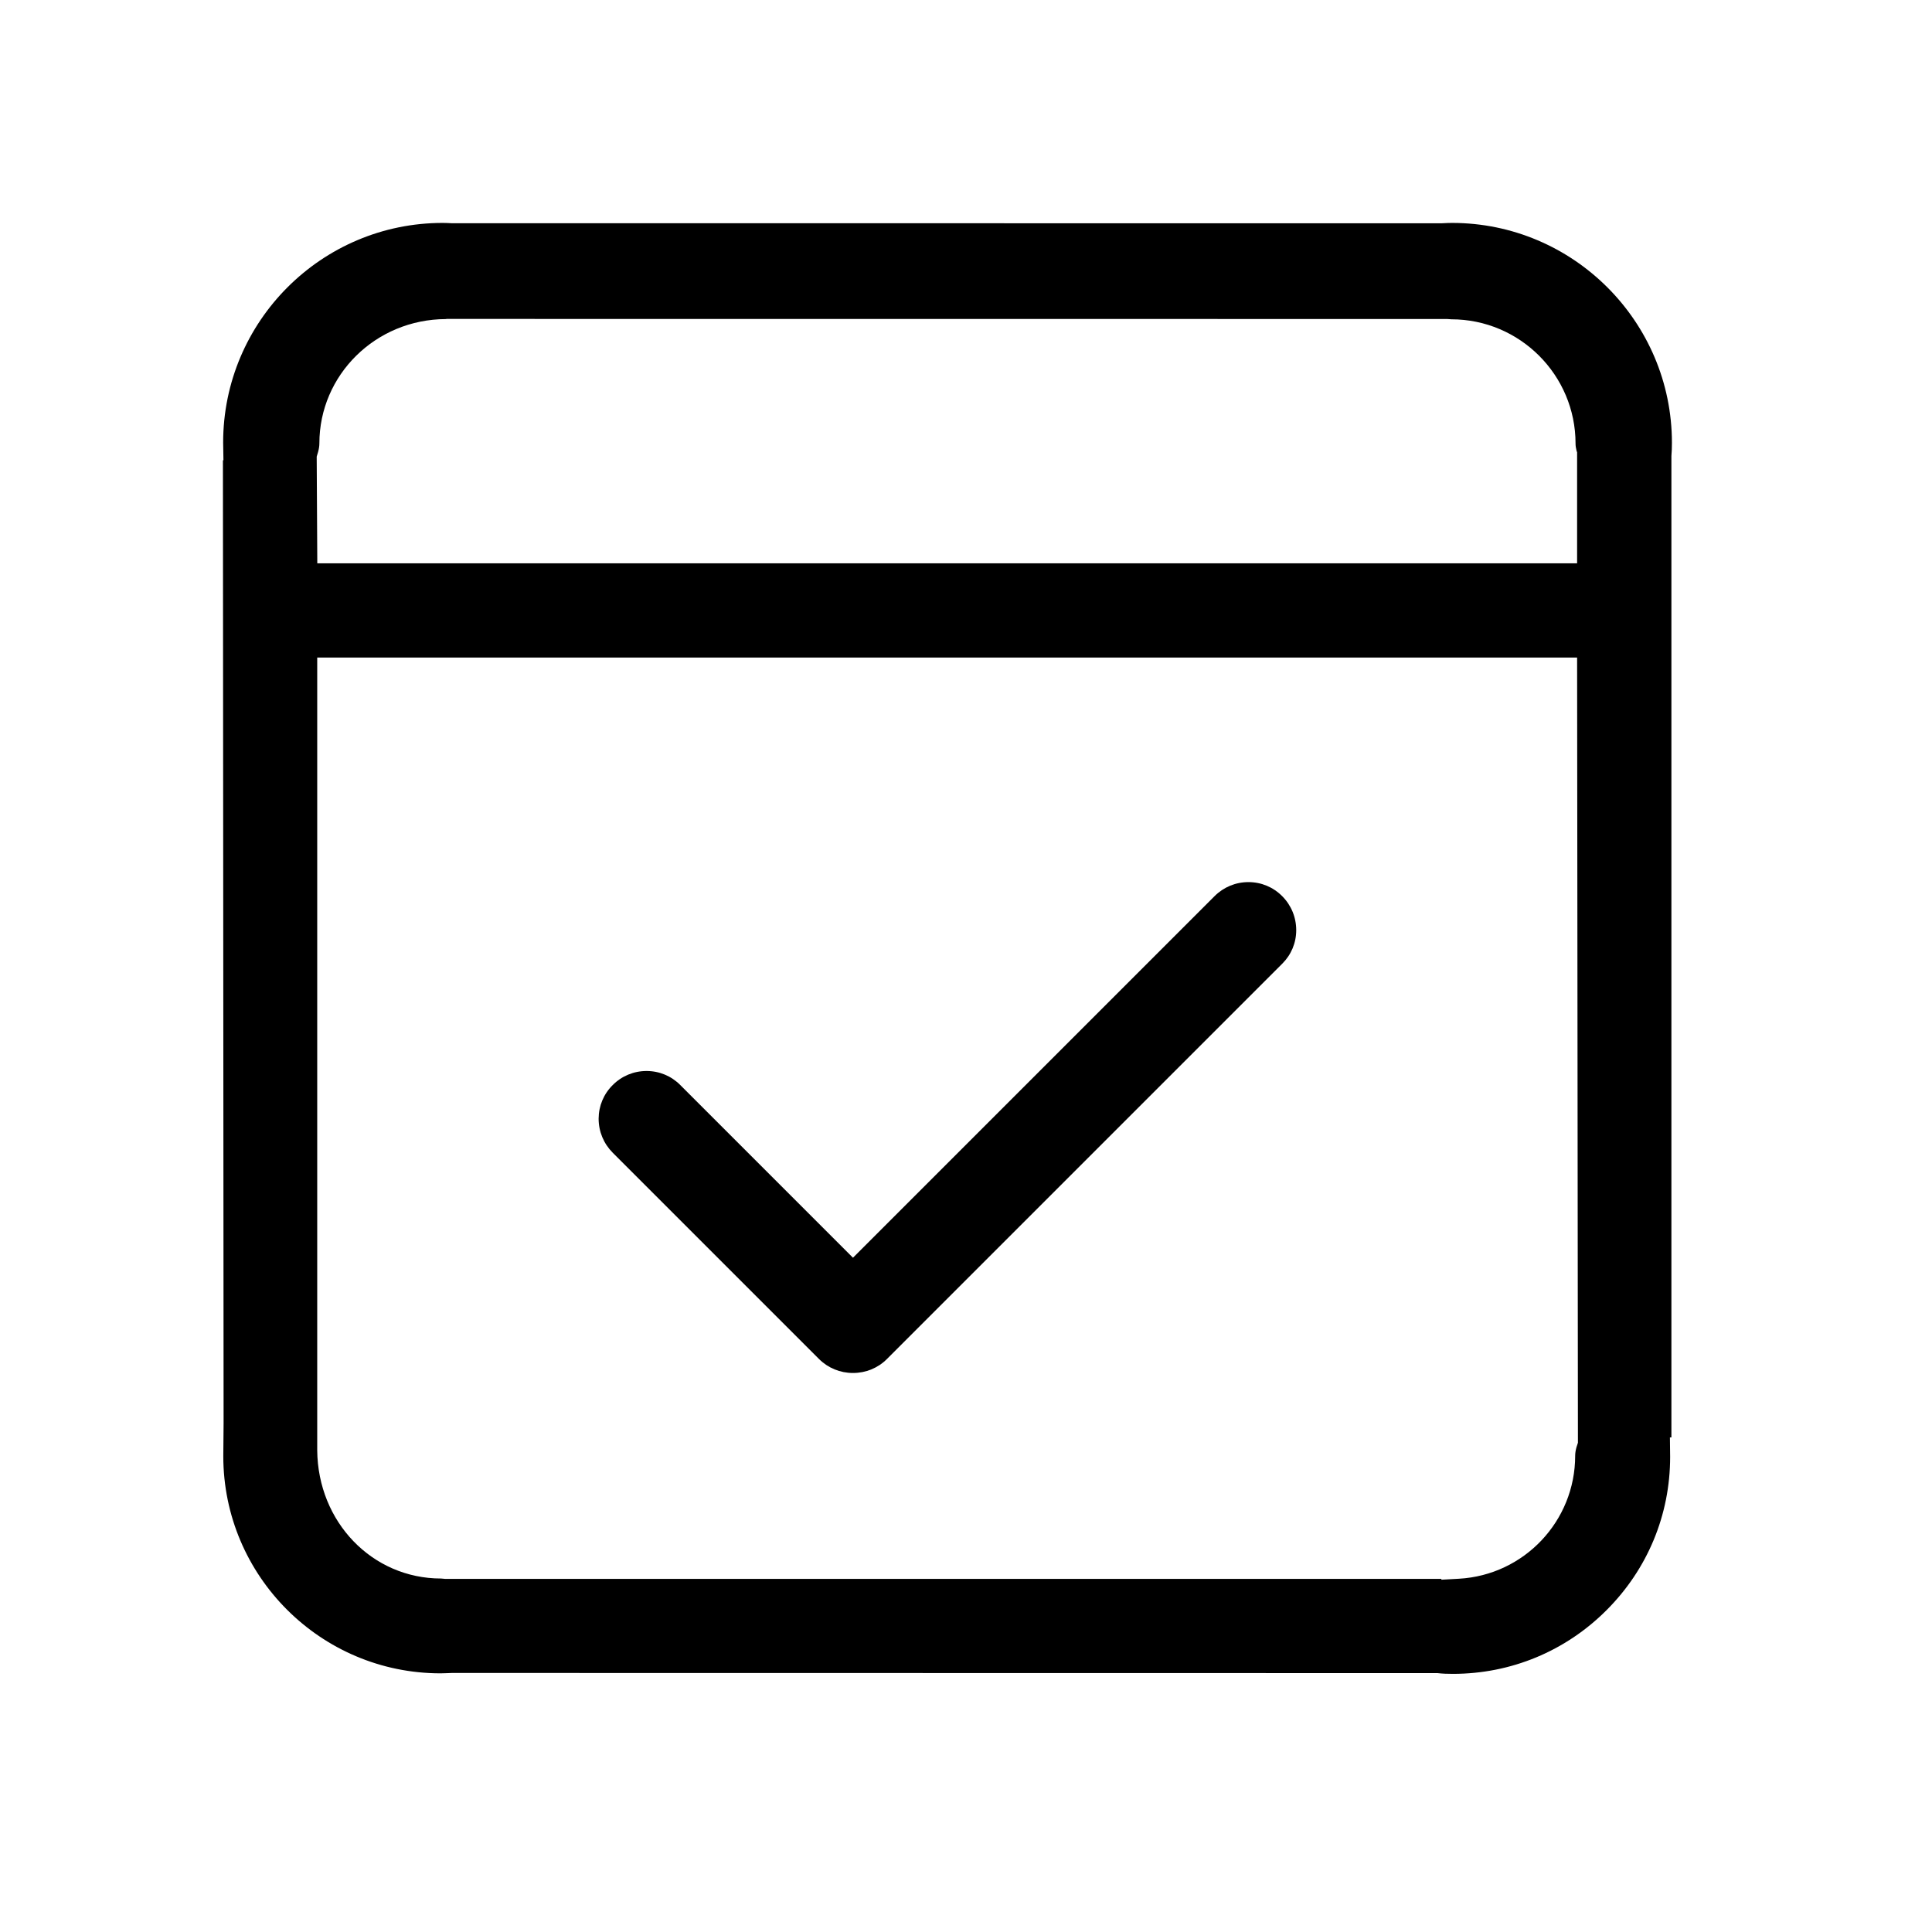
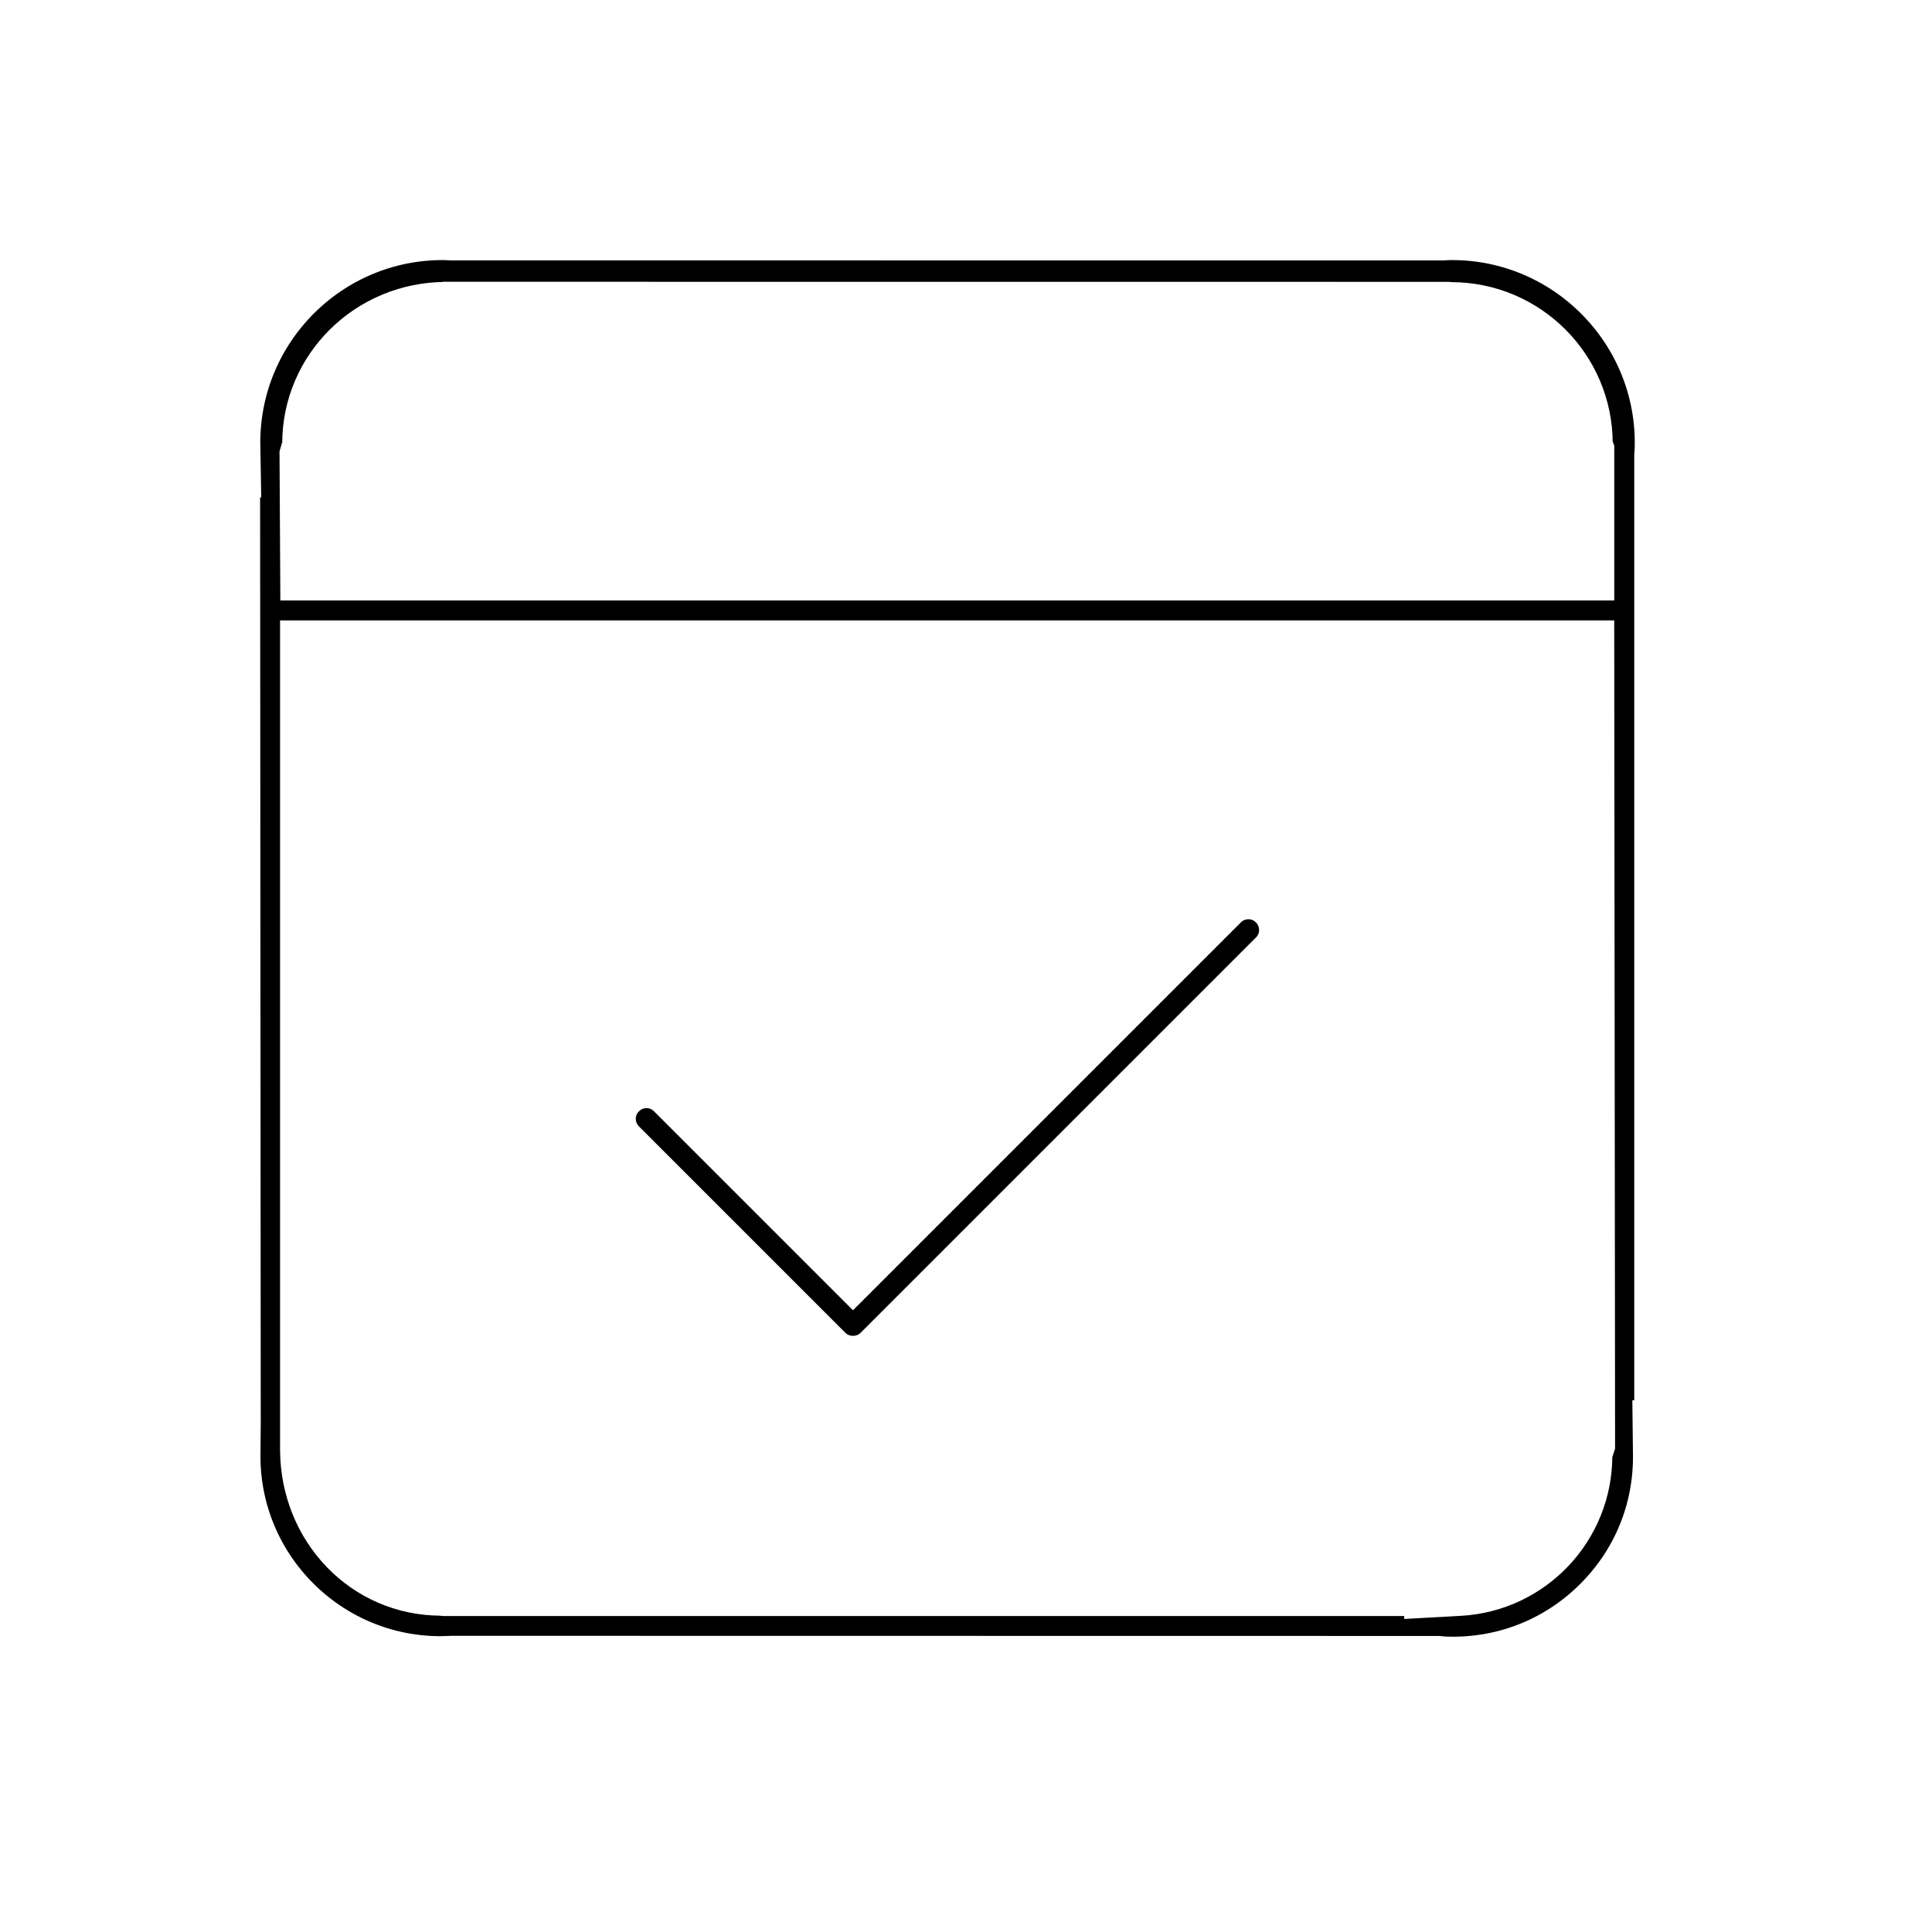
<svg xmlns="http://www.w3.org/2000/svg" width="26" height="26" viewBox="0 0 26 26" fill="none">
-   <path d="M22.493 6.137C22.498 6.078 22.5 6.019 22.5 5.959C22.5 4.328 21.172 3 19.541 3C19.507 3 19.474 3.001 19.398 3.005L6.075 3.004C6.037 3.002 5.998 3 5.957 3C4.328 3 3.003 4.325 3.003 5.956L3.007 6.194H3L3.009 19.152L3.005 19.596C3.005 21.208 4.316 22.519 5.929 22.519C5.965 22.519 6.081 22.514 6.083 22.514L19.345 22.516C19.41 22.524 19.48 22.526 19.553 22.526C20.333 22.526 21.067 22.222 21.619 21.67C22.172 21.118 22.476 20.386 22.476 19.606L22.473 19.344H22.493L22.493 6.137V6.137ZM5.992 21.248L5.936 21.243C5.01 21.243 4.277 20.484 4.269 19.516V8.849H21.224L21.235 19.416L21.215 19.478C21.204 19.518 21.198 19.556 21.198 19.591C21.198 20.47 20.511 21.197 19.633 21.246L19.397 21.259V21.248L5.992 21.248ZM21.224 7.581H4.27L4.262 6.145L4.281 6.081C4.292 6.041 4.298 6.002 4.298 5.967C4.298 5.047 5.054 4.297 6 4.294L6.01 4.292L19.473 4.293L19.531 4.297C20.453 4.297 21.203 5.047 21.203 5.969C21.203 5.998 21.207 6.028 21.217 6.068L21.224 6.087V7.581H21.224Z" fill="black" />
-   <path d="M16.801 11.871C16.629 11.871 16.467 11.938 16.345 12.06L11.479 16.926L9.155 14.602C9.034 14.48 8.873 14.413 8.701 14.413C8.529 14.413 8.367 14.48 8.246 14.602C8.124 14.722 8.057 14.883 8.056 15.054C8.056 15.227 8.123 15.389 8.245 15.512L11.023 18.29C11.145 18.411 11.307 18.477 11.479 18.477C11.652 18.477 11.814 18.411 11.935 18.29L17.255 12.97C17.376 12.85 17.444 12.69 17.444 12.518C17.444 12.345 17.377 12.182 17.255 12.06C17.134 11.938 16.973 11.871 16.801 11.871H16.801Z" fill="black" />
+   <path d="M22.493 6.137C22.498 6.078 22.5 6.019 22.5 5.959C22.5 4.328 21.172 3 19.541 3C19.507 3 19.474 3.001 19.398 3.005L6.075 3.004C6.037 3.002 5.998 3 5.957 3C4.328 3 3.003 4.325 3.003 5.956L3.007 6.194H3L3.009 19.152L3.005 19.596C3.005 21.208 4.316 22.519 5.929 22.519C5.965 22.519 6.081 22.514 6.083 22.514L19.345 22.516C19.41 22.524 19.48 22.526 19.553 22.526C20.333 22.526 21.067 22.222 21.619 21.67C22.172 21.118 22.476 20.386 22.476 19.606L22.473 19.344H22.493L22.493 6.137V6.137ZM5.992 21.248L5.936 21.243C5.01 21.243 4.277 20.484 4.269 19.516V8.849H21.224L21.235 19.416L21.215 19.478C21.204 19.518 21.198 19.556 21.198 19.591C21.198 20.47 20.511 21.197 19.633 21.246L19.397 21.259V21.248L5.992 21.248ZM21.224 7.581H4.27L4.262 6.145L4.281 6.081C4.292 6.041 4.298 6.002 4.298 5.967C4.298 5.047 5.054 4.297 6 4.294L6.01 4.292L19.473 4.293L19.531 4.297C20.453 4.297 21.203 5.047 21.203 5.969C21.203 5.998 21.207 6.028 21.217 6.068L21.224 6.087V7.581H21.224Z" stroke="#ffffffff" fill="black" />
+   <path d="M16.801 11.871C16.629 11.871 16.467 11.938 16.345 12.06L11.479 16.926L9.155 14.602C9.034 14.48 8.873 14.413 8.701 14.413C8.529 14.413 8.367 14.48 8.246 14.602C8.124 14.722 8.057 14.883 8.056 15.054C8.056 15.227 8.123 15.389 8.245 15.512L11.023 18.29C11.145 18.411 11.307 18.477 11.479 18.477C11.652 18.477 11.814 18.411 11.935 18.29L17.255 12.97C17.376 12.85 17.444 12.69 17.444 12.518C17.444 12.345 17.377 12.182 17.255 12.06C17.134 11.938 16.973 11.871 16.801 11.871H16.801Z" stroke="#ffffffff" fill="black" />
</svg>
